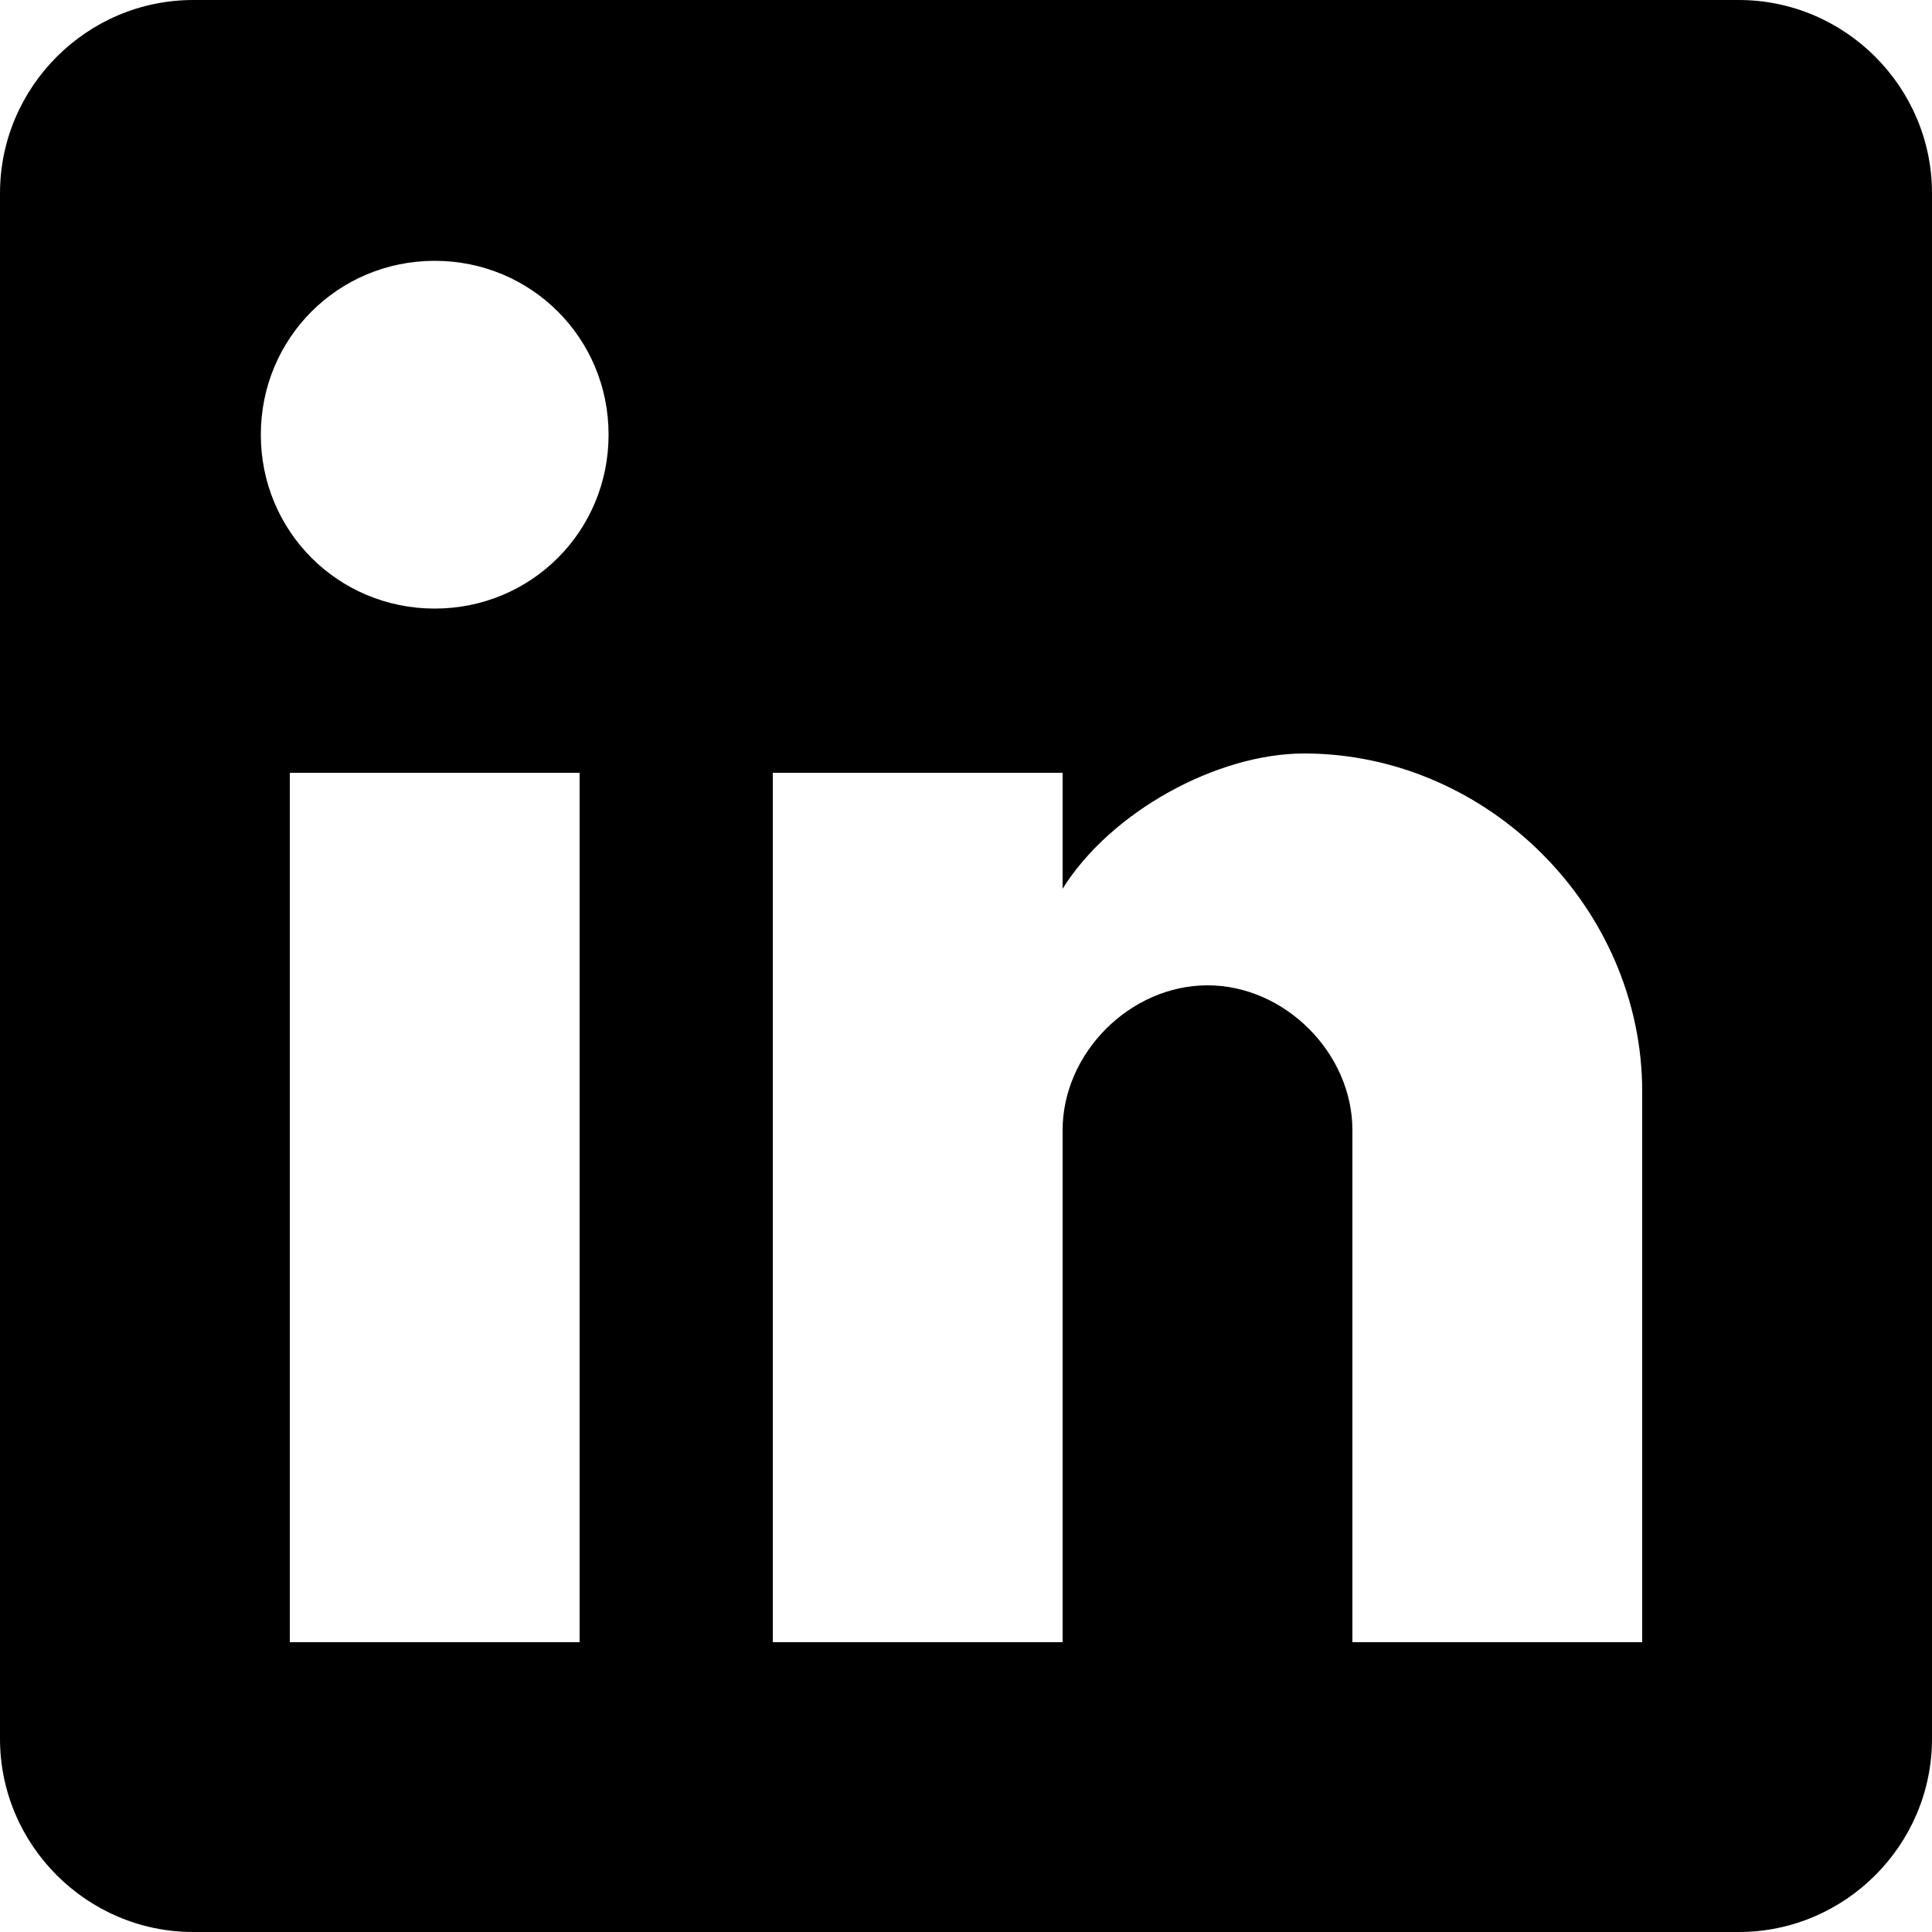
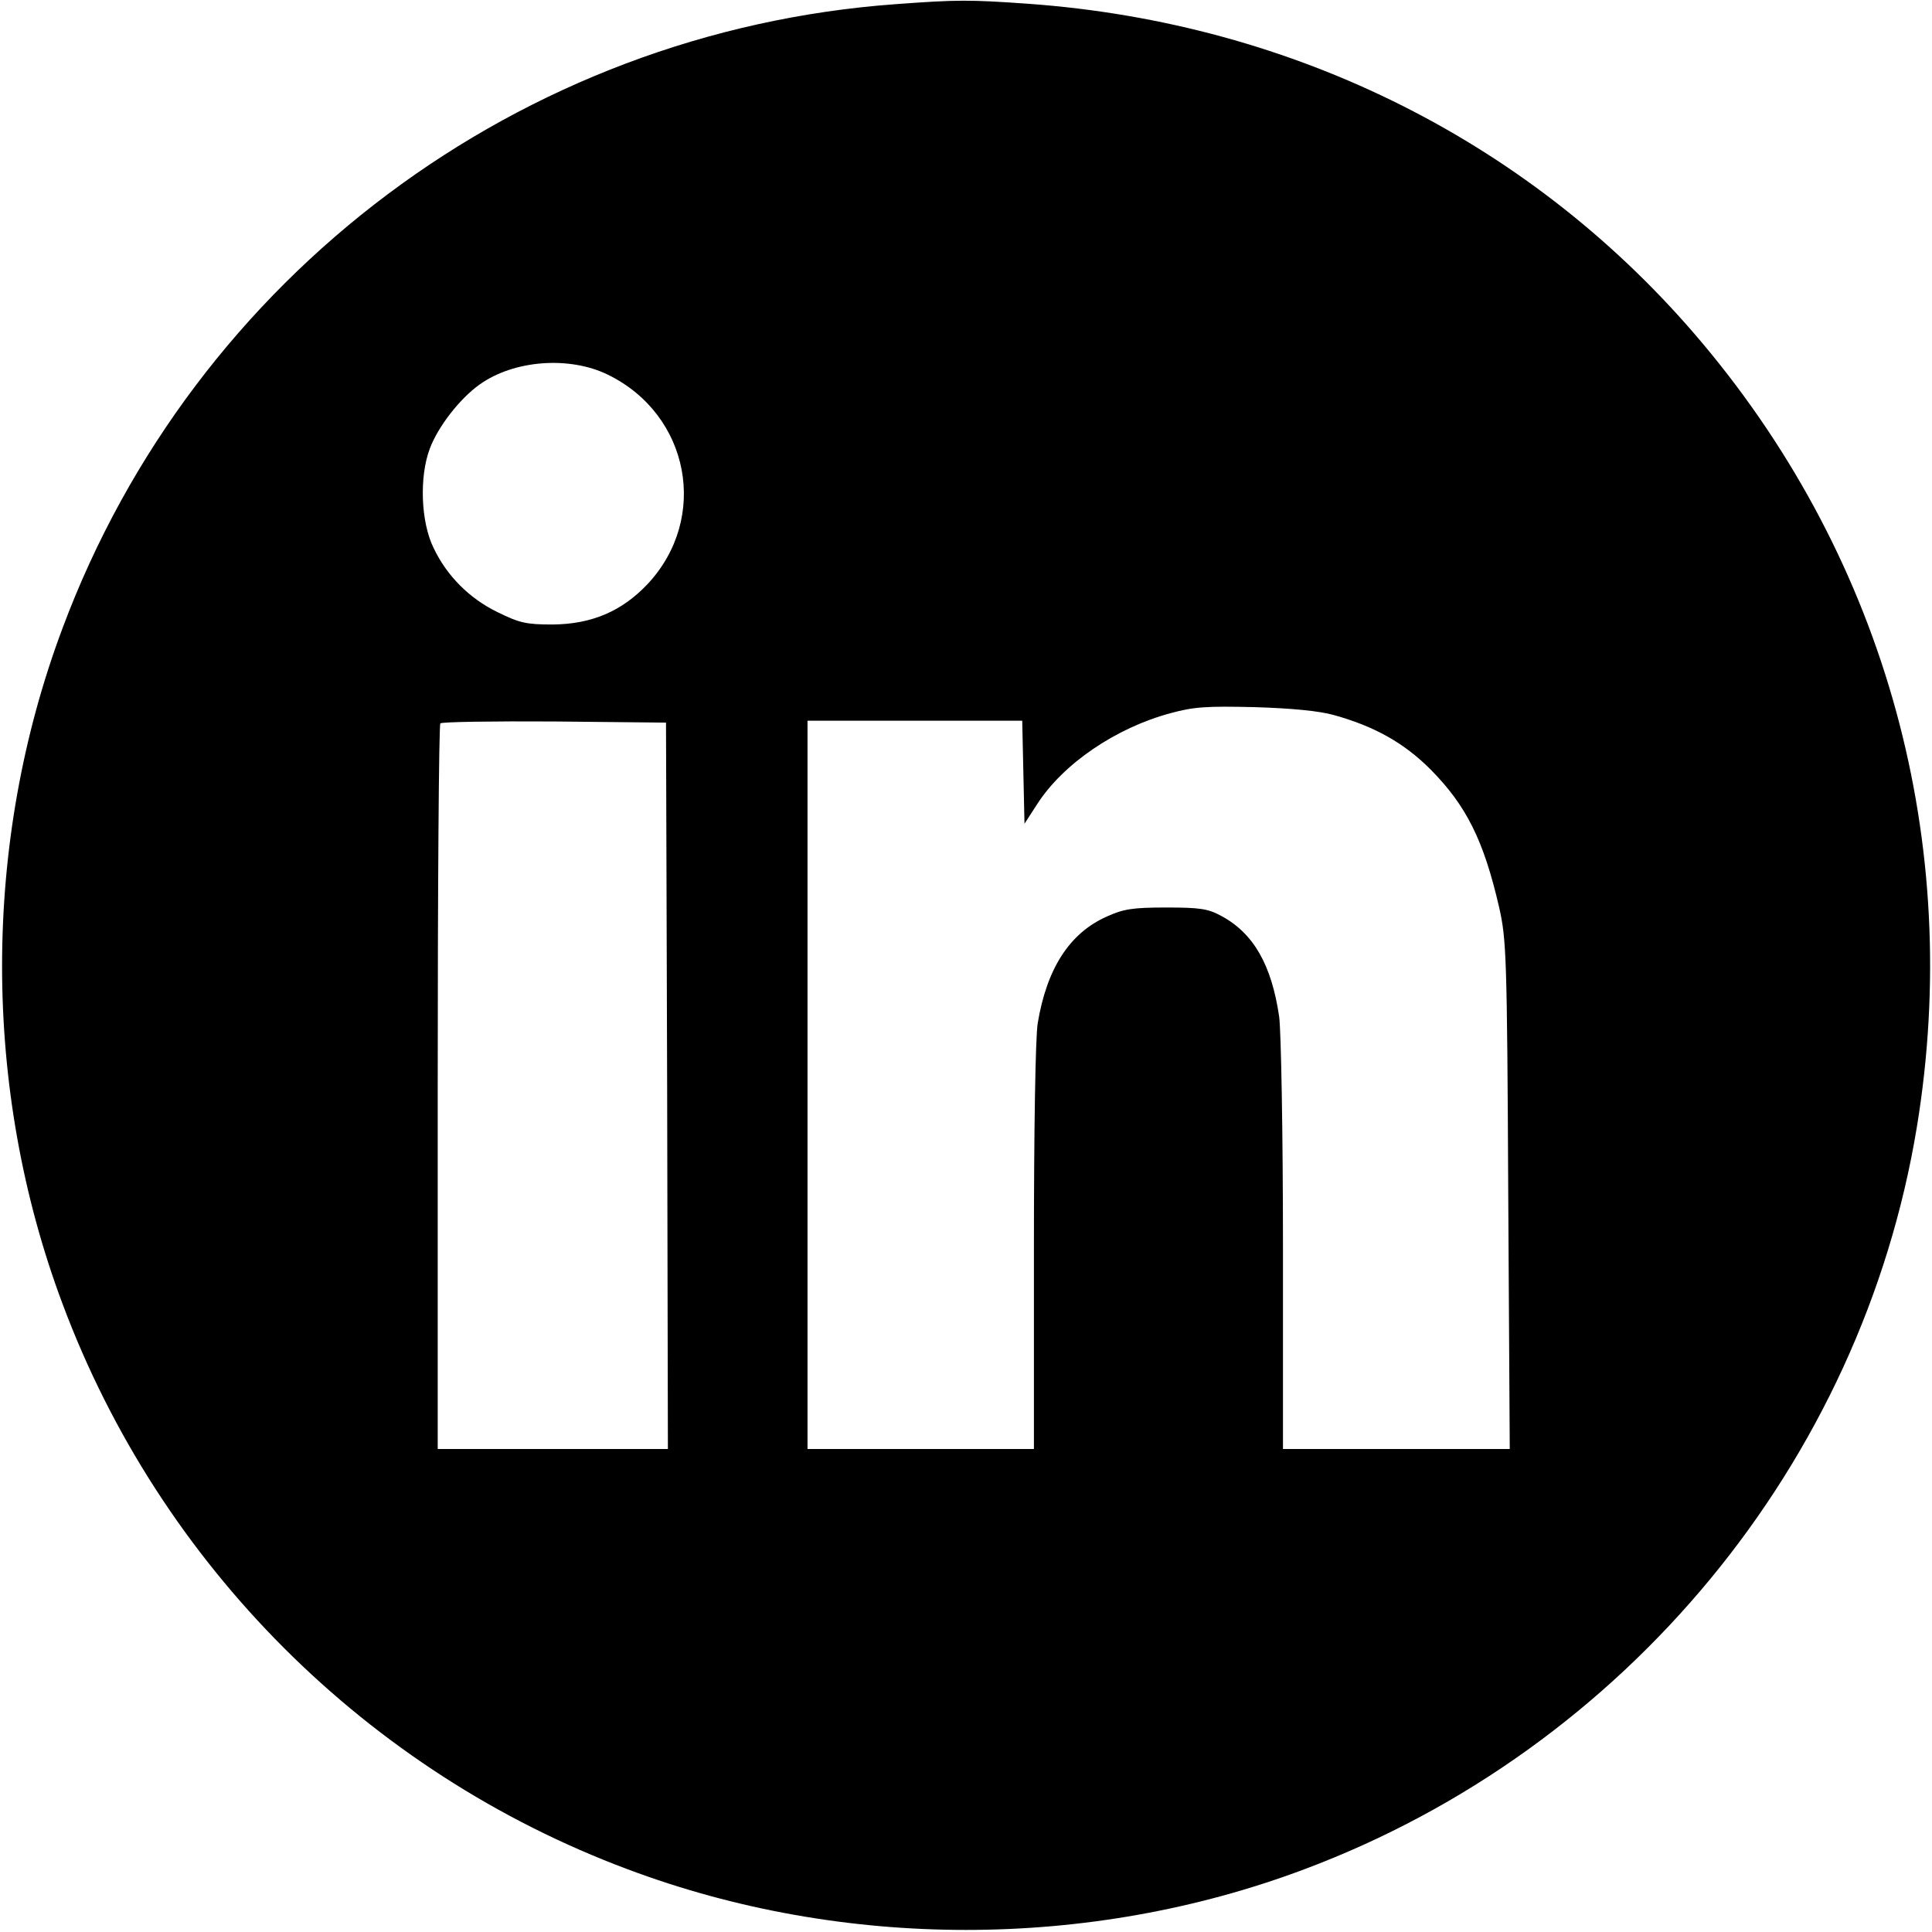
- <svg xmlns="http://www.w3.org/2000/svg" version="1.1" id="Capa_1" x="0px" y="0px" width="510px" height="510px" viewBox="0 0 510 510" style="enable-background:new 0 0 510 510;" xml:space="preserve">
-   <g>
-     <g id="post-linkedin">
-       <path d="M459,0H51C22.95,0,0,22.95,0,51v408c0,28.05,22.95,51,51,51h408c28.05,0,51-22.95,51-51V51C510,22.95,487.05,0,459,0z     M153,433.5H76.5V204H153V433.5z M114.75,160.65c-25.5,0-45.9-20.4-45.9-45.9s20.4-45.9,45.9-45.9s45.9,20.4,45.9,45.9    S140.25,160.65,114.75,160.65z M433.5,433.5H357V298.35c0-20.399-17.85-38.25-38.25-38.25s-38.25,17.851-38.25,38.25V433.5H204    V204h76.5v30.6c12.75-20.4,40.8-35.7,63.75-35.7c48.45,0,89.25,40.8,89.25,89.25V433.5z" />
-     </g>
+ <svg xmlns="http://www.w3.org/2000/svg" version="1.0" width="512pt" height="512pt" viewBox="0 0 512 512" preserveAspectRatio="xMidYMid meet">
+   <g transform="translate(0,512) scale(0.1,-0.1)" fill="#000000" stroke="none">
+     <path d="M2374 5109 c-994 -72 -1859 -719 -2208 -1653 -214 -570 -214 -1222 0 -1792 258 -691 807 -1240 1498 -1498 570 -214 1222 -214 1792 0 852 319 1478 1078 1624 1968 123 750 -81 1496 -568 2076 -444 529 -1079 849 -1787 900 -155 11 -189 11 -351 -1z m-763 -982 c217 -106 269 -380 105 -555 -68 -72 -148 -106 -251 -107 -71 0 -88 4 -147 33 -74 36 -134 96 -169 170 -34 69 -38 189 -10 263 22 59 80 133 132 170 91 65 238 76 340 26z m1924 -902 c108 -30 186 -74 256 -144 95 -96 141 -188 182 -366 19 -85 21 -126 24 -762 l4 -673 -300 0 -301 0 0 538 c0 300 -5 568 -10 607 -20 138 -68 222 -154 268 -35 19 -57 22 -146 22 -89 0 -113 -4 -157 -24 -99 -44 -159 -138 -183 -283 -6 -37 -10 -282 -10 -595 l0 -533 -300 0 -300 0 0 965 0 965 285 0 284 0 3 -136 3 -137 33 51 c69 108 209 203 354 242 62 17 96 19 223 16 98 -3 171 -10 210 -21z m-1767 -982 l2 -963 -305 0 -305 0 0 958 c0 527 3 962 7 965 4 4 140 6 302 5 l296 -3 3 -962z" />
  </g>
-   <g>
- </g>
-   <g>
- </g>
-   <g>
- </g>
-   <g>
- </g>
-   <g>
- </g>
-   <g>
- </g>
-   <g>
- </g>
-   <g>
- </g>
-   <g>
- </g>
-   <g>
- </g>
-   <g>
- </g>
-   <g>
- </g>
-   <g>
- </g>
-   <g>
- </g>
-   <g>
- </g>
</svg>
